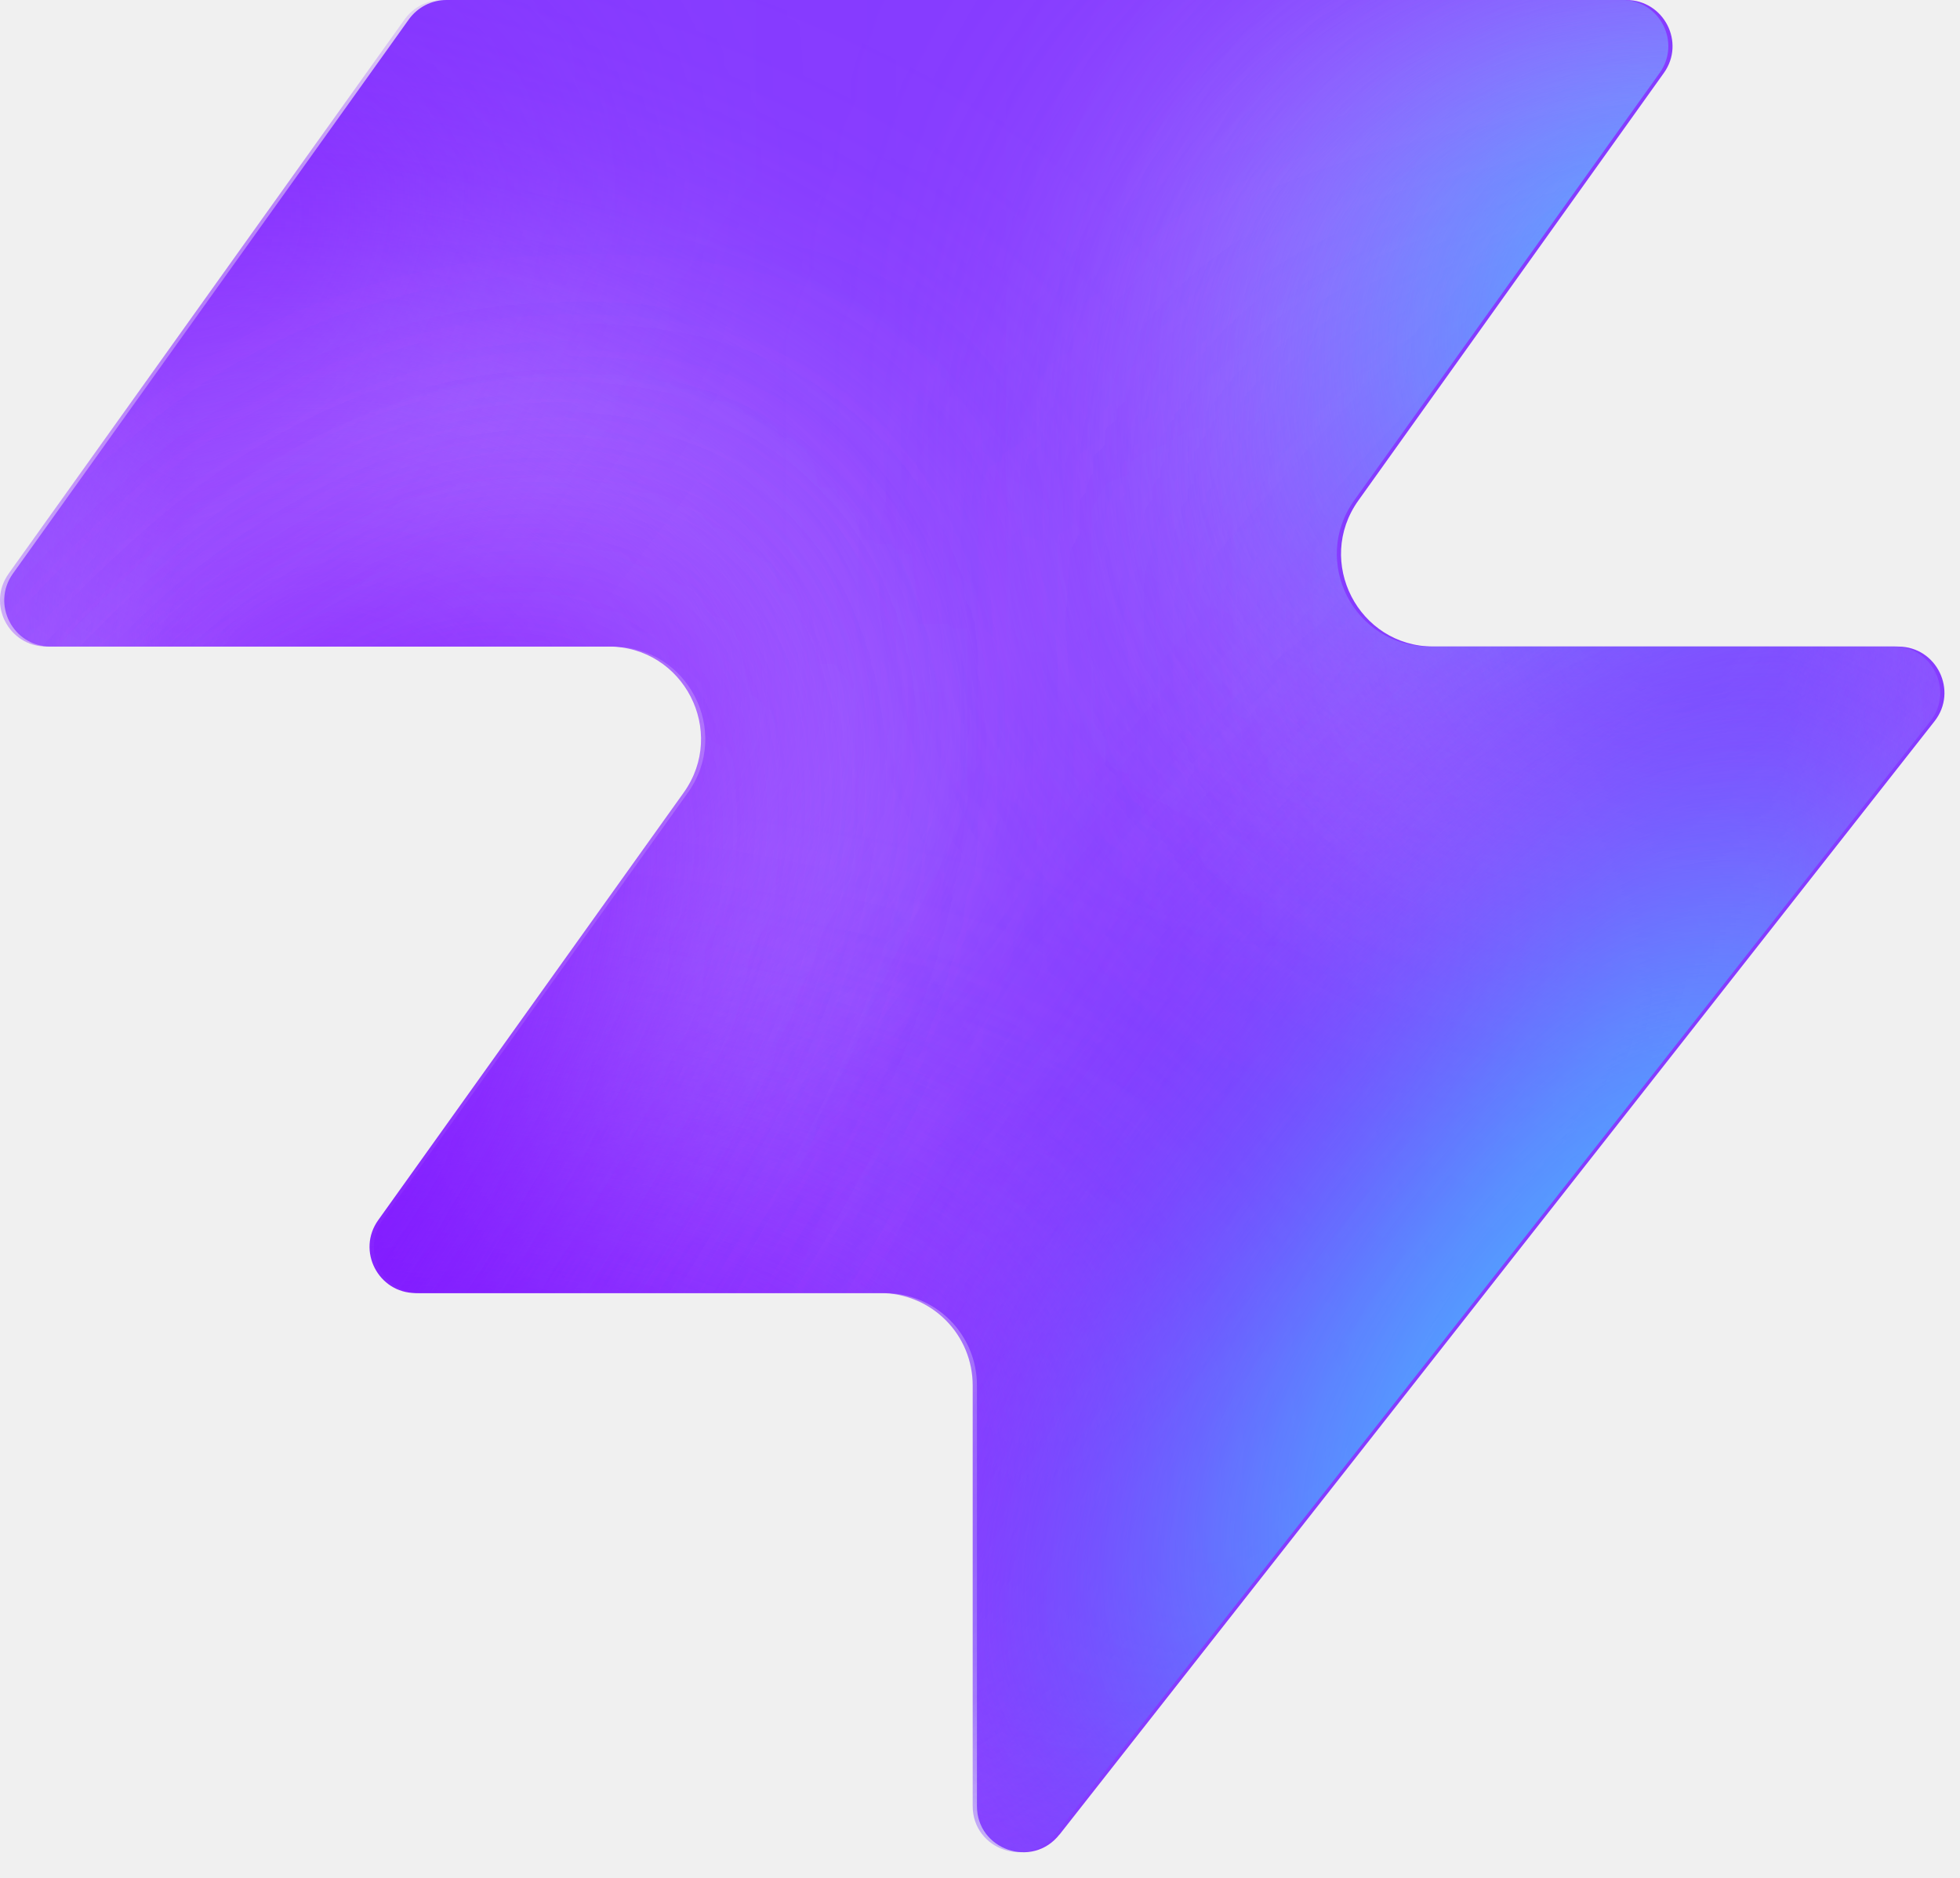
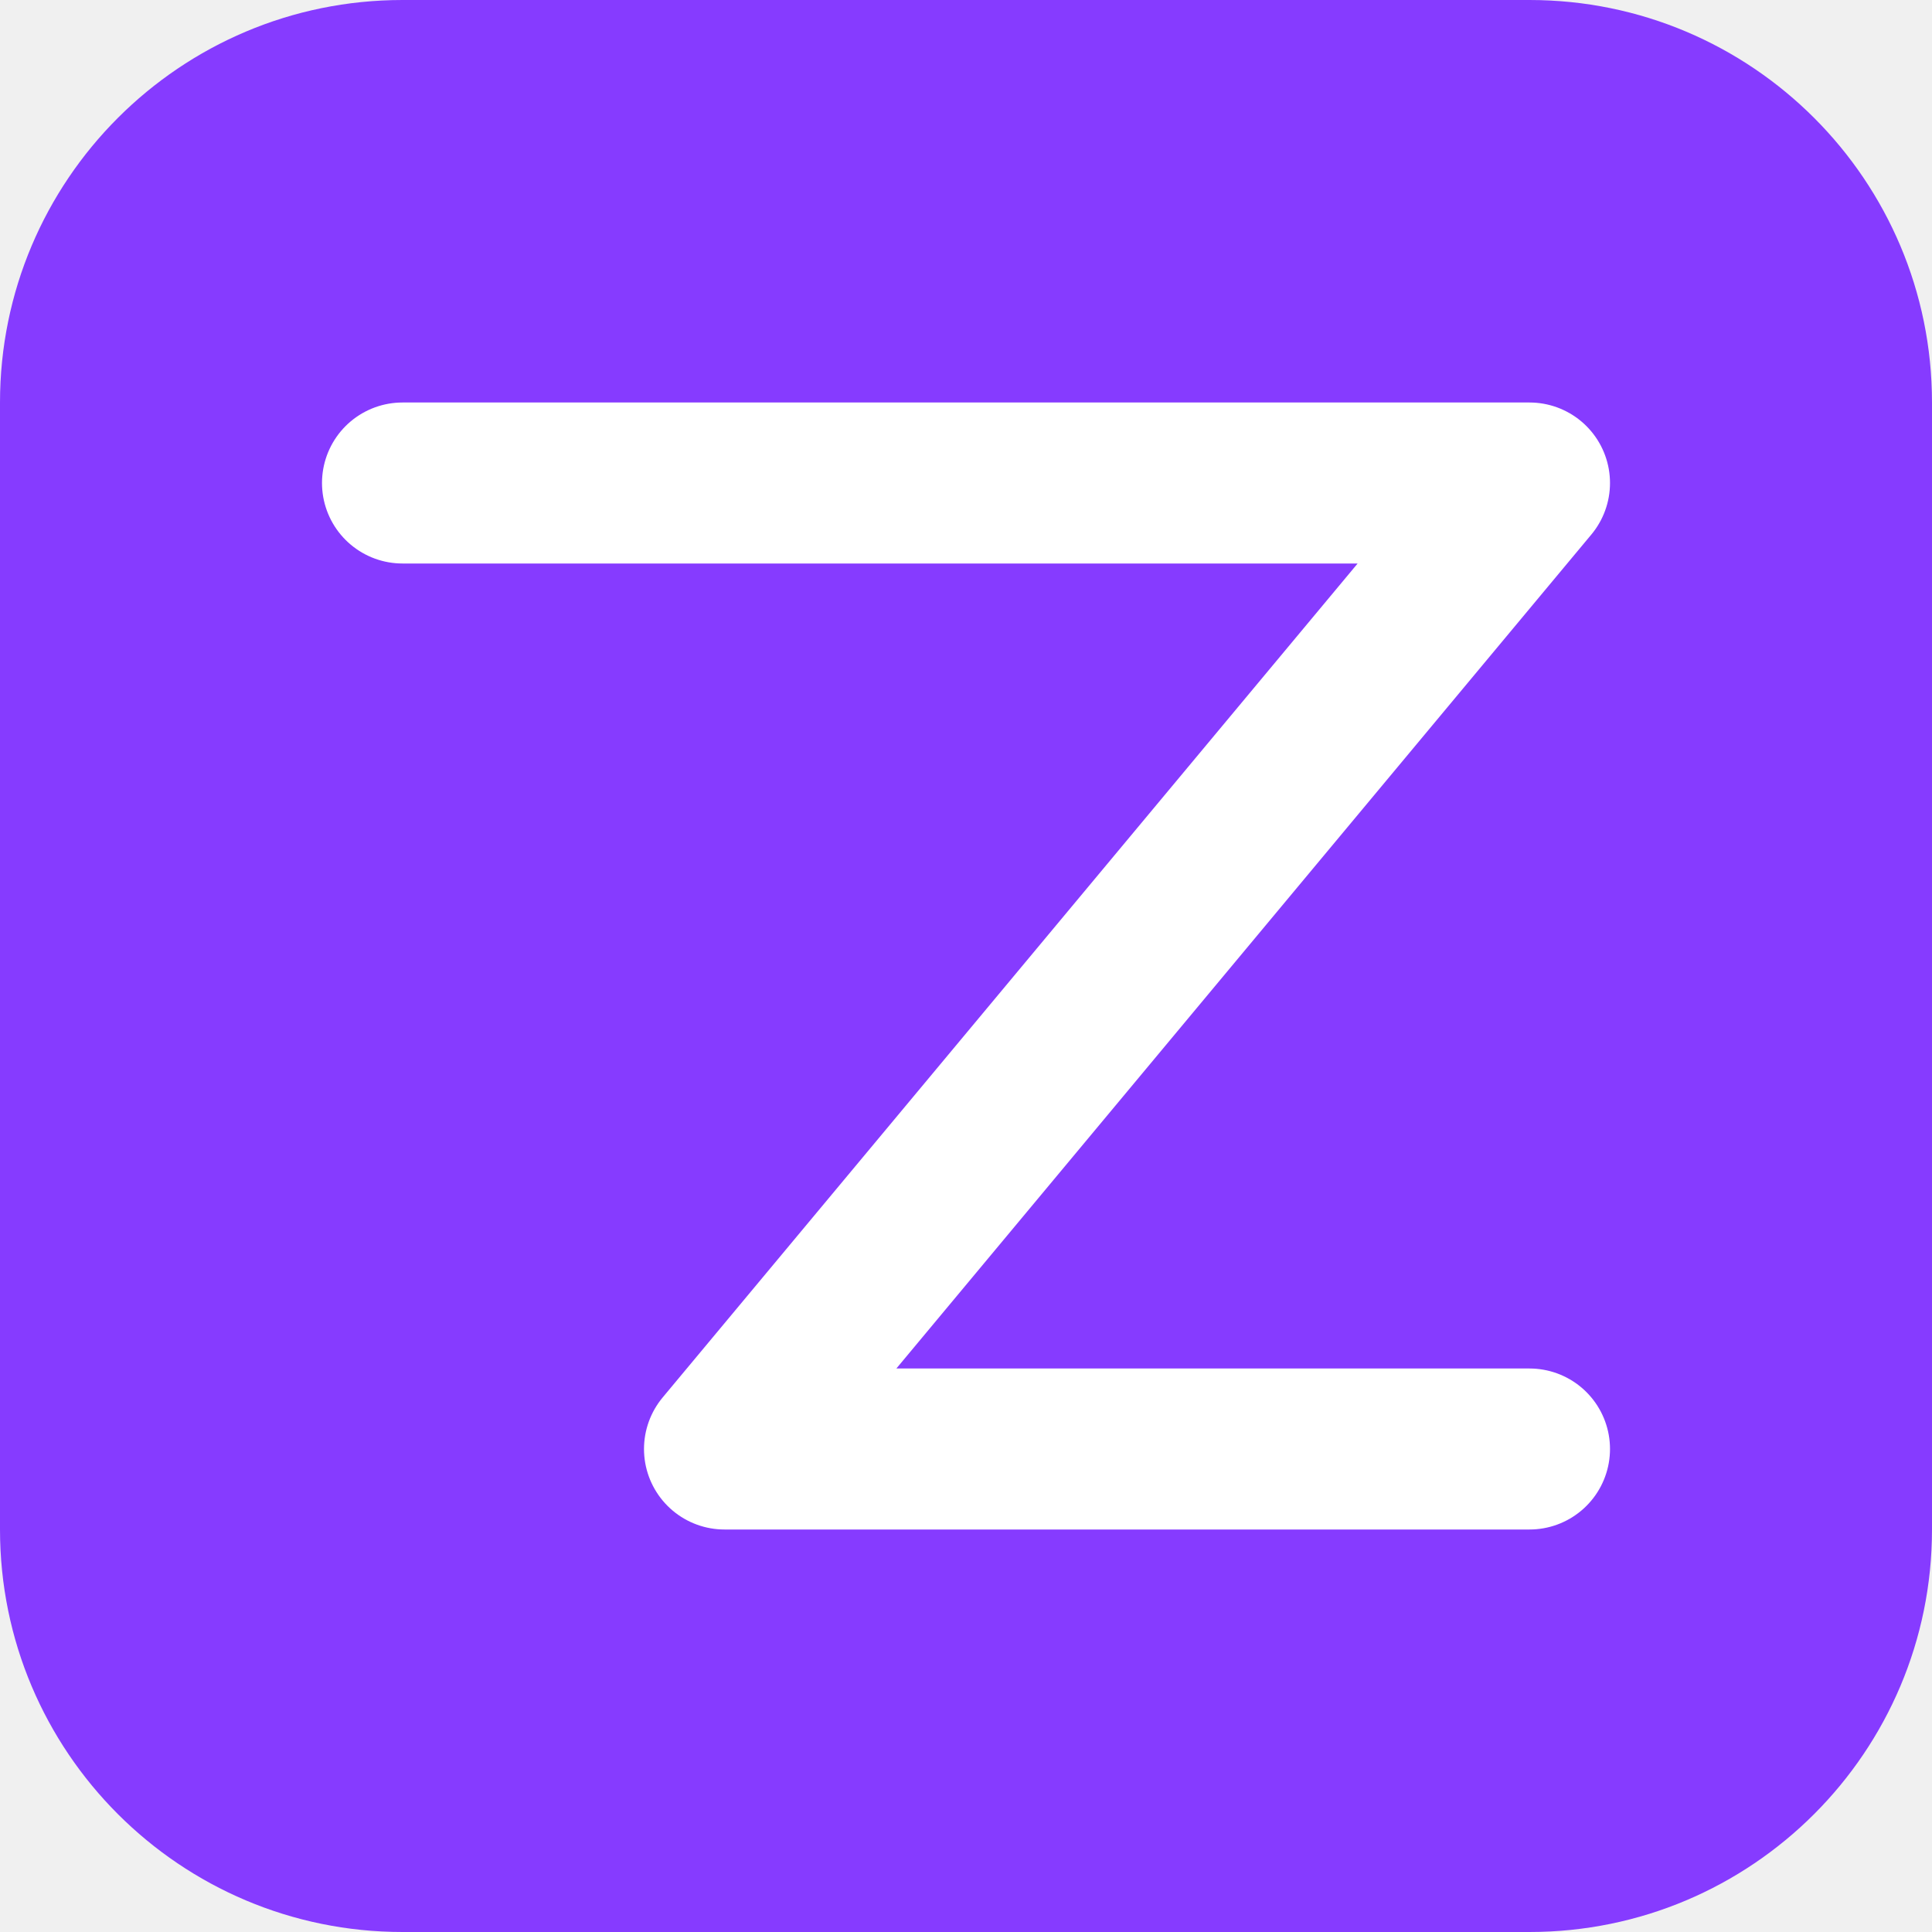
- <svg xmlns="http://www.w3.org/2000/svg" width="48" height="46" fill="none" viewBox="0 0 48 46">
-   <path fill="#863bff" d="M25.946 44.938c-.664.845-2.021.375-2.021-.698V33.937a2.26 2.26 0 0 0-2.262-2.262H10.287c-.92 0-1.456-1.04-.92-1.788l7.48-10.471c1.07-1.497 0-3.578-1.842-3.578H1.237c-.92 0-1.456-1.04-.92-1.788L10.013.474c.214-.297.556-.474.92-.474h28.894c.92 0 1.456 1.04.92 1.788l-7.48 10.471c-1.07 1.498 0 3.579 1.842 3.579h11.377c.943 0 1.473 1.088.89 1.83L25.947 44.94z" style="fill:#863bff;fill:color(display-p3 .525 .23 1);fill-opacity:1" />
-   <mask id="a" width="48" height="46" x="0" y="0" maskUnits="userSpaceOnUse" style="mask-type:alpha">
-     <path fill="#000" d="M25.842 44.938c-.664.844-2.021.375-2.021-.698V33.937a2.26 2.26 0 0 0-2.262-2.262H10.183c-.92 0-1.456-1.04-.92-1.788l7.48-10.471c1.07-1.498 0-3.579-1.842-3.579H1.133c-.92 0-1.456-1.04-.92-1.787L9.91.473c.214-.297.556-.474.92-.474h28.894c.92 0 1.456 1.04.92 1.788l-7.48 10.471c-1.07 1.498 0 3.578 1.842 3.578h11.377c.943 0 1.473 1.088.89 1.832L25.843 44.94z" style="fill:#000;fill-opacity:1" />
-   </mask>
-   <g mask="url(#a)">
-     <g filter="url(#b)">
-       <ellipse cx="5.508" cy="14.704" fill="#ede6ff" rx="5.508" ry="14.704" style="fill:#ede6ff;fill:color(display-p3 .927 .903 1);fill-opacity:1" transform="matrix(.00324 1 1 -.00324 -4.47 31.516)" />
-     </g>
-     <g filter="url(#c)">
-       <ellipse cx="10.399" cy="29.851" fill="#ede6ff" rx="10.399" ry="29.851" style="fill:#ede6ff;fill:color(display-p3 .927 .903 1);fill-opacity:1" transform="matrix(.00324 1 1 -.00324 -39.328 7.883)" />
-     </g>
-     <g filter="url(#d)">
-       <ellipse cx="5.508" cy="30.487" fill="#7e14ff" rx="5.508" ry="30.487" style="fill:#7e14ff;fill:color(display-p3 .492 .077 1);fill-opacity:1" transform="rotate(89.814 -25.913 -14.639)scale(1 -1)" />
-     </g>
-     <g filter="url(#e)">
-       <ellipse cx="5.508" cy="30.599" fill="#7e14ff" rx="5.508" ry="30.599" style="fill:#7e14ff;fill:color(display-p3 .492 .077 1);fill-opacity:1" transform="rotate(89.814 -32.644 -3.334)scale(1 -1)" />
-     </g>
-     <g filter="url(#f)">
-       <ellipse cx="5.508" cy="30.599" fill="#7e14ff" rx="5.508" ry="30.599" style="fill:#7e14ff;fill:color(display-p3 .492 .077 1);fill-opacity:1" transform="matrix(.00324 1 1 -.00324 -34.34 30.47)" />
-     </g>
-     <g filter="url(#g)">
-       <ellipse cx="14.072" cy="22.078" fill="#ede6ff" rx="14.072" ry="22.078" style="fill:#ede6ff;fill:color(display-p3 .927 .903 1);fill-opacity:1" transform="rotate(93.35 24.506 48.493)scale(-1 1)" />
-     </g>
-     <g filter="url(#h)">
-       <ellipse cx="3.47" cy="21.501" fill="#7e14ff" rx="3.47" ry="21.501" style="fill:#7e14ff;fill:color(display-p3 .492 .077 1);fill-opacity:1" transform="rotate(89.009 28.708 47.59)scale(-1 1)" />
-     </g>
-     <g filter="url(#i)">
-       <ellipse cx="3.47" cy="21.501" fill="#7e14ff" rx="3.47" ry="21.501" style="fill:#7e14ff;fill:color(display-p3 .492 .077 1);fill-opacity:1" transform="rotate(89.009 28.708 47.59)scale(-1 1)" />
-     </g>
-     <g filter="url(#j)">
-       <ellipse cx=".387" cy="8.972" fill="#7e14ff" rx="4.407" ry="29.108" style="fill:#7e14ff;fill:color(display-p3 .492 .077 1);fill-opacity:1" transform="rotate(39.51 .387 8.972)" />
-     </g>
-     <g filter="url(#k)">
-       <ellipse cx="47.523" cy="-6.092" fill="#7e14ff" rx="4.407" ry="29.108" style="fill:#7e14ff;fill:color(display-p3 .492 .077 1);fill-opacity:1" transform="rotate(37.892 47.523 -6.092)" />
-     </g>
-     <g filter="url(#l)">
-       <ellipse cx="41.412" cy="6.333" fill="#47bfff" rx="5.971" ry="9.665" style="fill:#47bfff;fill:color(display-p3 .28 .748 1);fill-opacity:1" transform="rotate(37.892 41.412 6.333)" />
-     </g>
-     <g filter="url(#m)">
-       <ellipse cx="-1.879" cy="38.332" fill="#7e14ff" rx="4.407" ry="29.108" style="fill:#7e14ff;fill:color(display-p3 .492 .077 1);fill-opacity:1" transform="rotate(37.892 -1.88 38.332)" />
-     </g>
-     <g filter="url(#n)">
-       <ellipse cx="-1.879" cy="38.332" fill="#7e14ff" rx="4.407" ry="29.108" style="fill:#7e14ff;fill:color(display-p3 .492 .077 1);fill-opacity:1" transform="rotate(37.892 -1.88 38.332)" />
-     </g>
-     <g filter="url(#o)">
-       <ellipse cx="35.651" cy="29.907" fill="#7e14ff" rx="4.407" ry="29.108" style="fill:#7e14ff;fill:color(display-p3 .492 .077 1);fill-opacity:1" transform="rotate(37.892 35.651 29.907)" />
-     </g>
-     <g filter="url(#p)">
-       <ellipse cx="38.418" cy="32.4" fill="#47bfff" rx="5.971" ry="15.297" style="fill:#47bfff;fill:color(display-p3 .28 .748 1);fill-opacity:1" transform="rotate(37.892 38.418 32.4)" />
-     </g>
-   </g>
-   <defs>
-     <filter id="b" width="60.045" height="41.654" x="-19.77" y="16.149" color-interpolation-filters="sRGB" filterUnits="userSpaceOnUse">
-       <feFlood flood-opacity="0" result="BackgroundImageFix" />
-       <feBlend in="SourceGraphic" in2="BackgroundImageFix" result="shape" />
-       <feGaussianBlur result="effect1_foregroundBlur_2002_17158" stdDeviation="7.659" />
-     </filter>
-     <filter id="c" width="90.34" height="51.437" x="-54.613" y="-7.533" color-interpolation-filters="sRGB" filterUnits="userSpaceOnUse">
-       <feFlood flood-opacity="0" result="BackgroundImageFix" />
-       <feBlend in="SourceGraphic" in2="BackgroundImageFix" result="shape" />
-       <feGaussianBlur result="effect1_foregroundBlur_2002_17158" stdDeviation="7.659" />
-     </filter>
-     <filter id="d" width="79.355" height="29.4" x="-49.64" y="2.03" color-interpolation-filters="sRGB" filterUnits="userSpaceOnUse">
-       <feFlood flood-opacity="0" result="BackgroundImageFix" />
-       <feBlend in="SourceGraphic" in2="BackgroundImageFix" result="shape" />
-       <feGaussianBlur result="effect1_foregroundBlur_2002_17158" stdDeviation="4.596" />
-     </filter>
-     <filter id="e" width="79.579" height="29.4" x="-45.045" y="20.029" color-interpolation-filters="sRGB" filterUnits="userSpaceOnUse">
-       <feFlood flood-opacity="0" result="BackgroundImageFix" />
-       <feBlend in="SourceGraphic" in2="BackgroundImageFix" result="shape" />
-       <feGaussianBlur result="effect1_foregroundBlur_2002_17158" stdDeviation="4.596" />
-     </filter>
-     <filter id="f" width="79.579" height="29.4" x="-43.513" y="21.178" color-interpolation-filters="sRGB" filterUnits="userSpaceOnUse">
-       <feFlood flood-opacity="0" result="BackgroundImageFix" />
-       <feBlend in="SourceGraphic" in2="BackgroundImageFix" result="shape" />
-       <feGaussianBlur result="effect1_foregroundBlur_2002_17158" stdDeviation="4.596" />
-     </filter>
-     <filter id="g" width="74.749" height="58.852" x="15.756" y="-17.901" color-interpolation-filters="sRGB" filterUnits="userSpaceOnUse">
-       <feFlood flood-opacity="0" result="BackgroundImageFix" />
-       <feBlend in="SourceGraphic" in2="BackgroundImageFix" result="shape" />
-       <feGaussianBlur result="effect1_foregroundBlur_2002_17158" stdDeviation="7.659" />
-     </filter>
-     <filter id="h" width="61.377" height="25.362" x="23.548" y="2.284" color-interpolation-filters="sRGB" filterUnits="userSpaceOnUse">
-       <feFlood flood-opacity="0" result="BackgroundImageFix" />
-       <feBlend in="SourceGraphic" in2="BackgroundImageFix" result="shape" />
-       <feGaussianBlur result="effect1_foregroundBlur_2002_17158" stdDeviation="4.596" />
-     </filter>
-     <filter id="i" width="61.377" height="25.362" x="23.548" y="2.284" color-interpolation-filters="sRGB" filterUnits="userSpaceOnUse">
-       <feFlood flood-opacity="0" result="BackgroundImageFix" />
-       <feBlend in="SourceGraphic" in2="BackgroundImageFix" result="shape" />
-       <feGaussianBlur result="effect1_foregroundBlur_2002_17158" stdDeviation="4.596" />
-     </filter>
-     <filter id="j" width="56.045" height="63.649" x="-27.636" y="-22.853" color-interpolation-filters="sRGB" filterUnits="userSpaceOnUse">
-       <feFlood flood-opacity="0" result="BackgroundImageFix" />
-       <feBlend in="SourceGraphic" in2="BackgroundImageFix" result="shape" />
-       <feGaussianBlur result="effect1_foregroundBlur_2002_17158" stdDeviation="4.596" />
-     </filter>
-     <filter id="k" width="54.814" height="64.646" x="20.116" y="-38.415" color-interpolation-filters="sRGB" filterUnits="userSpaceOnUse">
-       <feFlood flood-opacity="0" result="BackgroundImageFix" />
-       <feBlend in="SourceGraphic" in2="BackgroundImageFix" result="shape" />
-       <feGaussianBlur result="effect1_foregroundBlur_2002_17158" stdDeviation="4.596" />
-     </filter>
-     <filter id="l" width="33.541" height="35.313" x="24.641" y="-11.323" color-interpolation-filters="sRGB" filterUnits="userSpaceOnUse">
-       <feFlood flood-opacity="0" result="BackgroundImageFix" />
-       <feBlend in="SourceGraphic" in2="BackgroundImageFix" result="shape" />
-       <feGaussianBlur result="effect1_foregroundBlur_2002_17158" stdDeviation="4.596" />
-     </filter>
-     <filter id="m" width="54.814" height="64.646" x="-29.286" y="6.009" color-interpolation-filters="sRGB" filterUnits="userSpaceOnUse">
-       <feFlood flood-opacity="0" result="BackgroundImageFix" />
-       <feBlend in="SourceGraphic" in2="BackgroundImageFix" result="shape" />
-       <feGaussianBlur result="effect1_foregroundBlur_2002_17158" stdDeviation="4.596" />
-     </filter>
-     <filter id="n" width="54.814" height="64.646" x="-29.286" y="6.009" color-interpolation-filters="sRGB" filterUnits="userSpaceOnUse">
-       <feFlood flood-opacity="0" result="BackgroundImageFix" />
-       <feBlend in="SourceGraphic" in2="BackgroundImageFix" result="shape" />
-       <feGaussianBlur result="effect1_foregroundBlur_2002_17158" stdDeviation="4.596" />
-     </filter>
-     <filter id="o" width="54.814" height="64.646" x="8.244" y="-2.416" color-interpolation-filters="sRGB" filterUnits="userSpaceOnUse">
-       <feFlood flood-opacity="0" result="BackgroundImageFix" />
-       <feBlend in="SourceGraphic" in2="BackgroundImageFix" result="shape" />
-       <feGaussianBlur result="effect1_foregroundBlur_2002_17158" stdDeviation="4.596" />
-     </filter>
-     <filter id="p" width="39.409" height="43.623" x="18.713" y="10.588" color-interpolation-filters="sRGB" filterUnits="userSpaceOnUse">
-       <feFlood flood-opacity="0" result="BackgroundImageFix" />
-       <feBlend in="SourceGraphic" in2="BackgroundImageFix" result="shape" />
-       <feGaussianBlur result="effect1_foregroundBlur_2002_17158" stdDeviation="4.596" />
-     </filter>
-   </defs>
+ <svg xmlns="http://www.w3.org/2000/svg" viewBox="0 0 48 48" fill="none">
+   <rect width="48" height="48" rx="10" fill="#863bff" />
+   <path d="M10 12h28l-20 24h20" stroke="#fff" stroke-width="4" stroke-linecap="round" stroke-linejoin="round" />
</svg>
